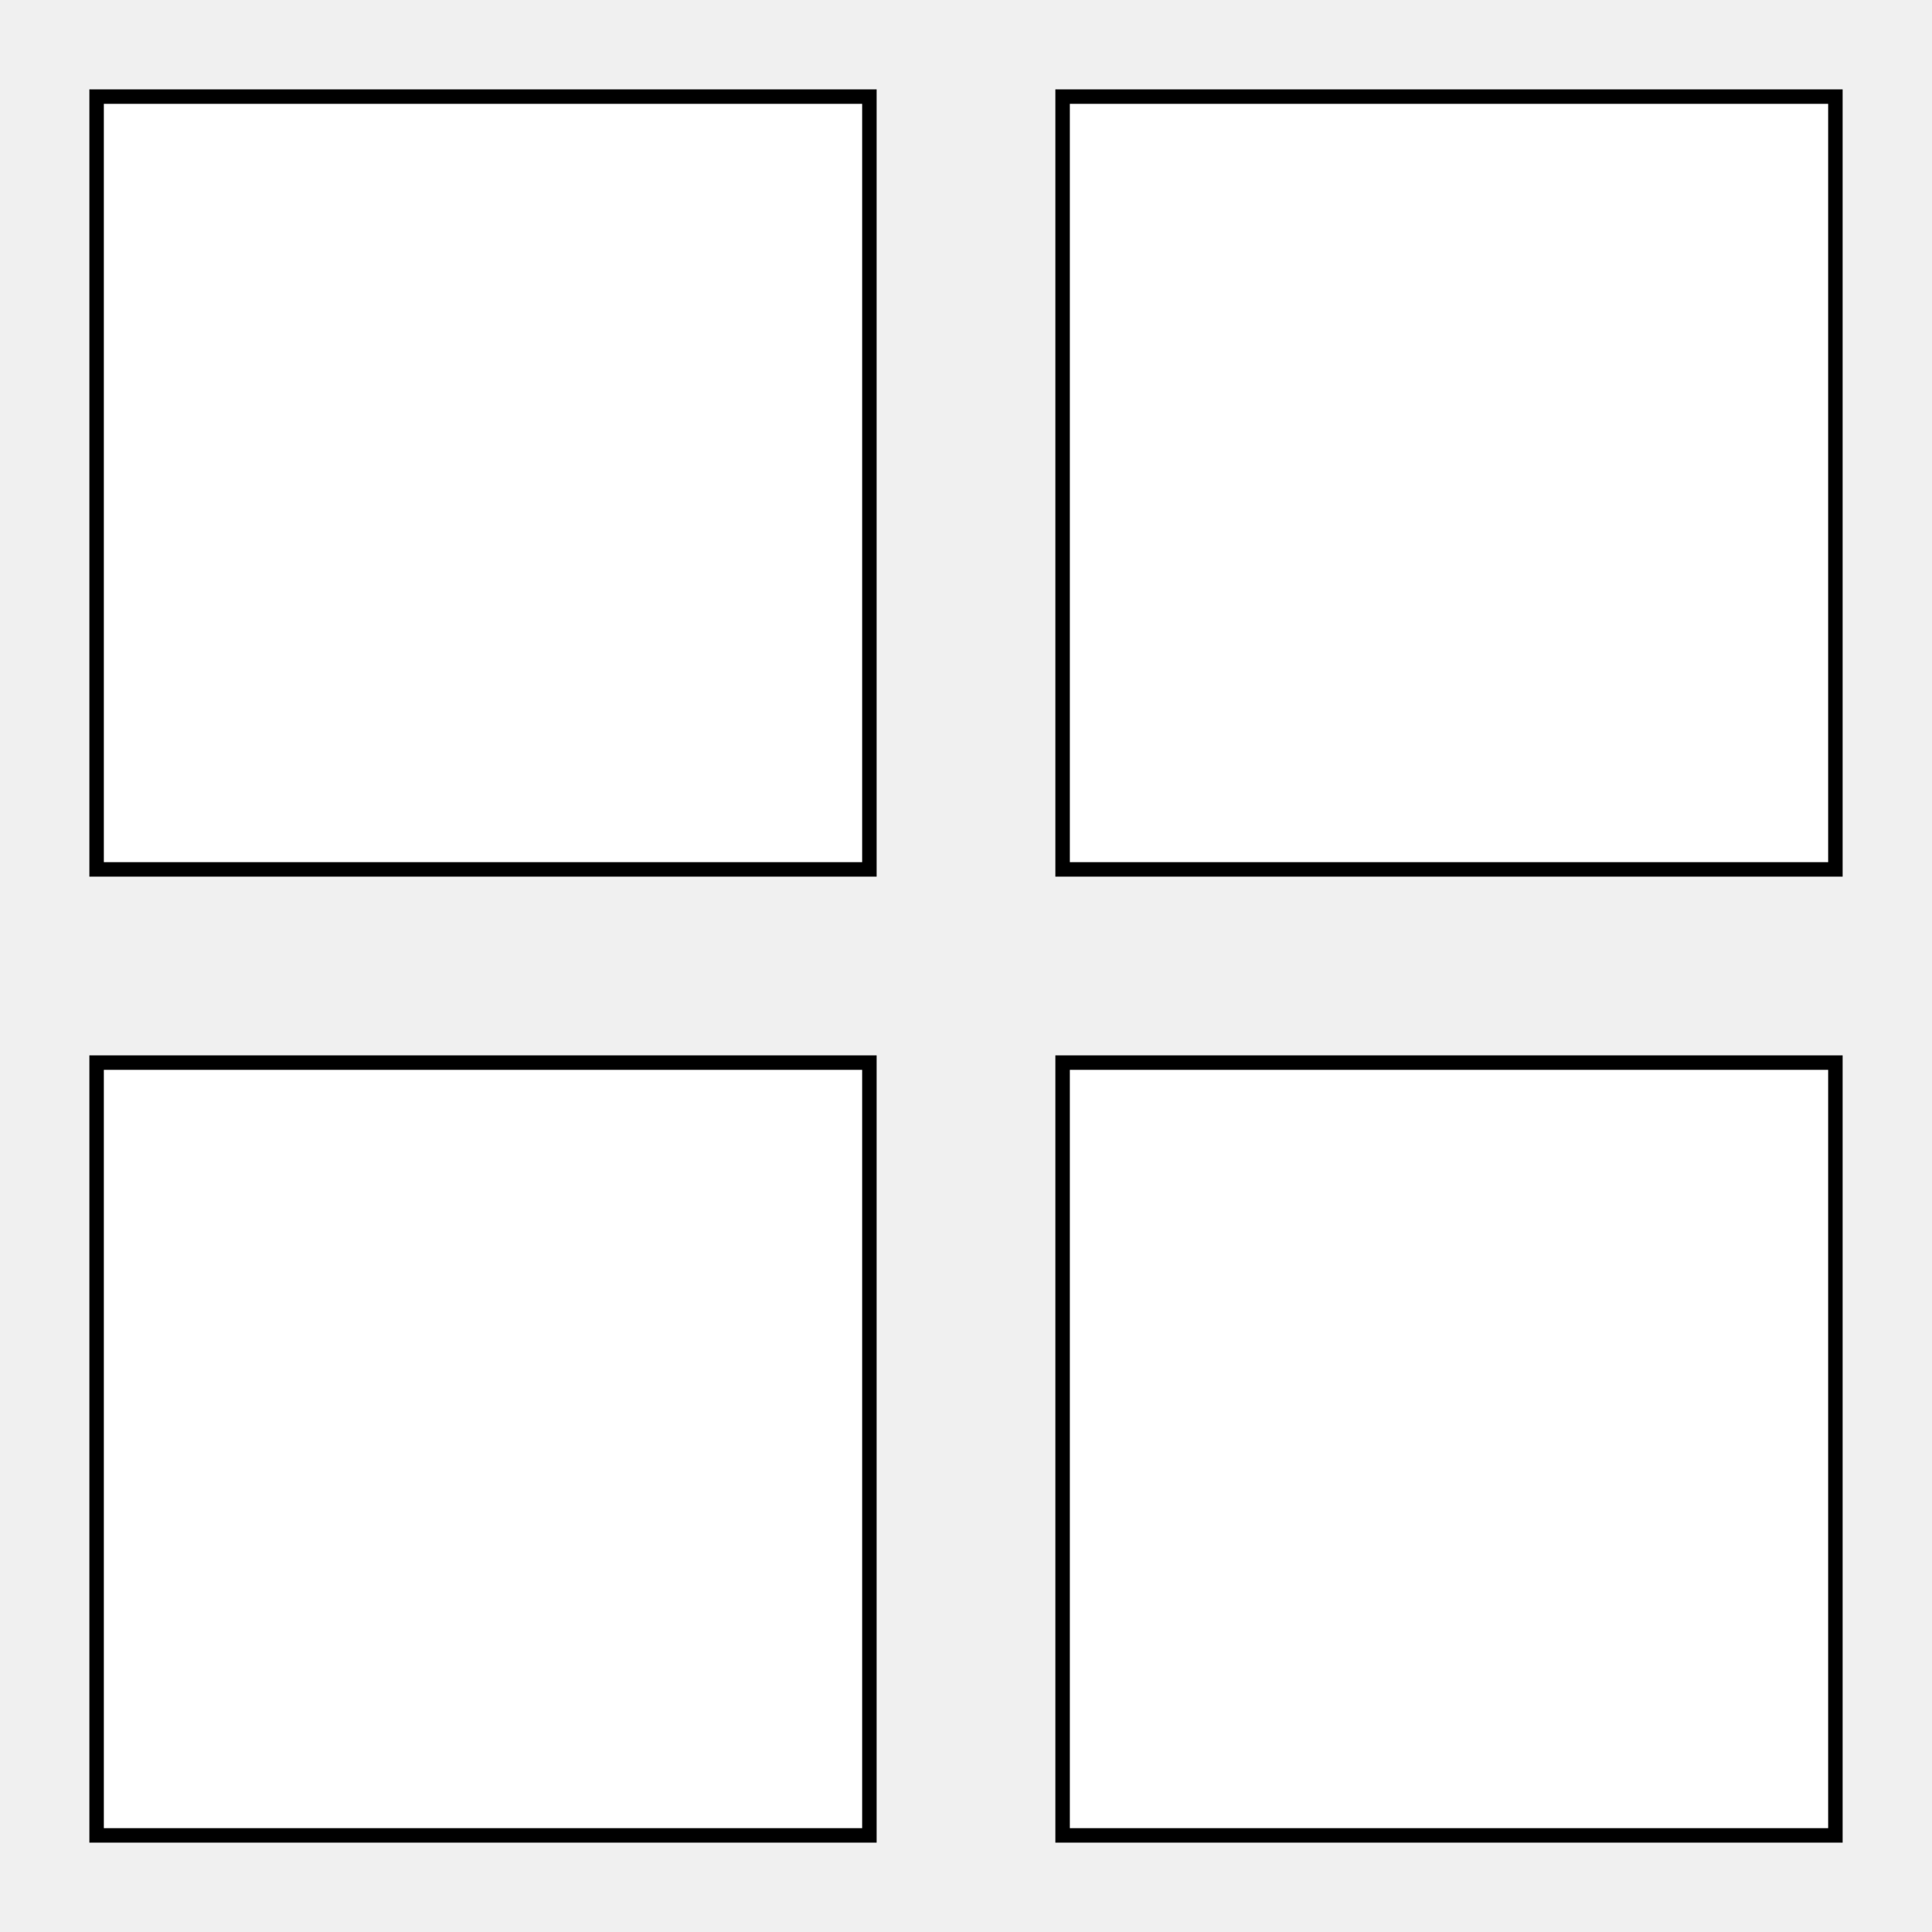
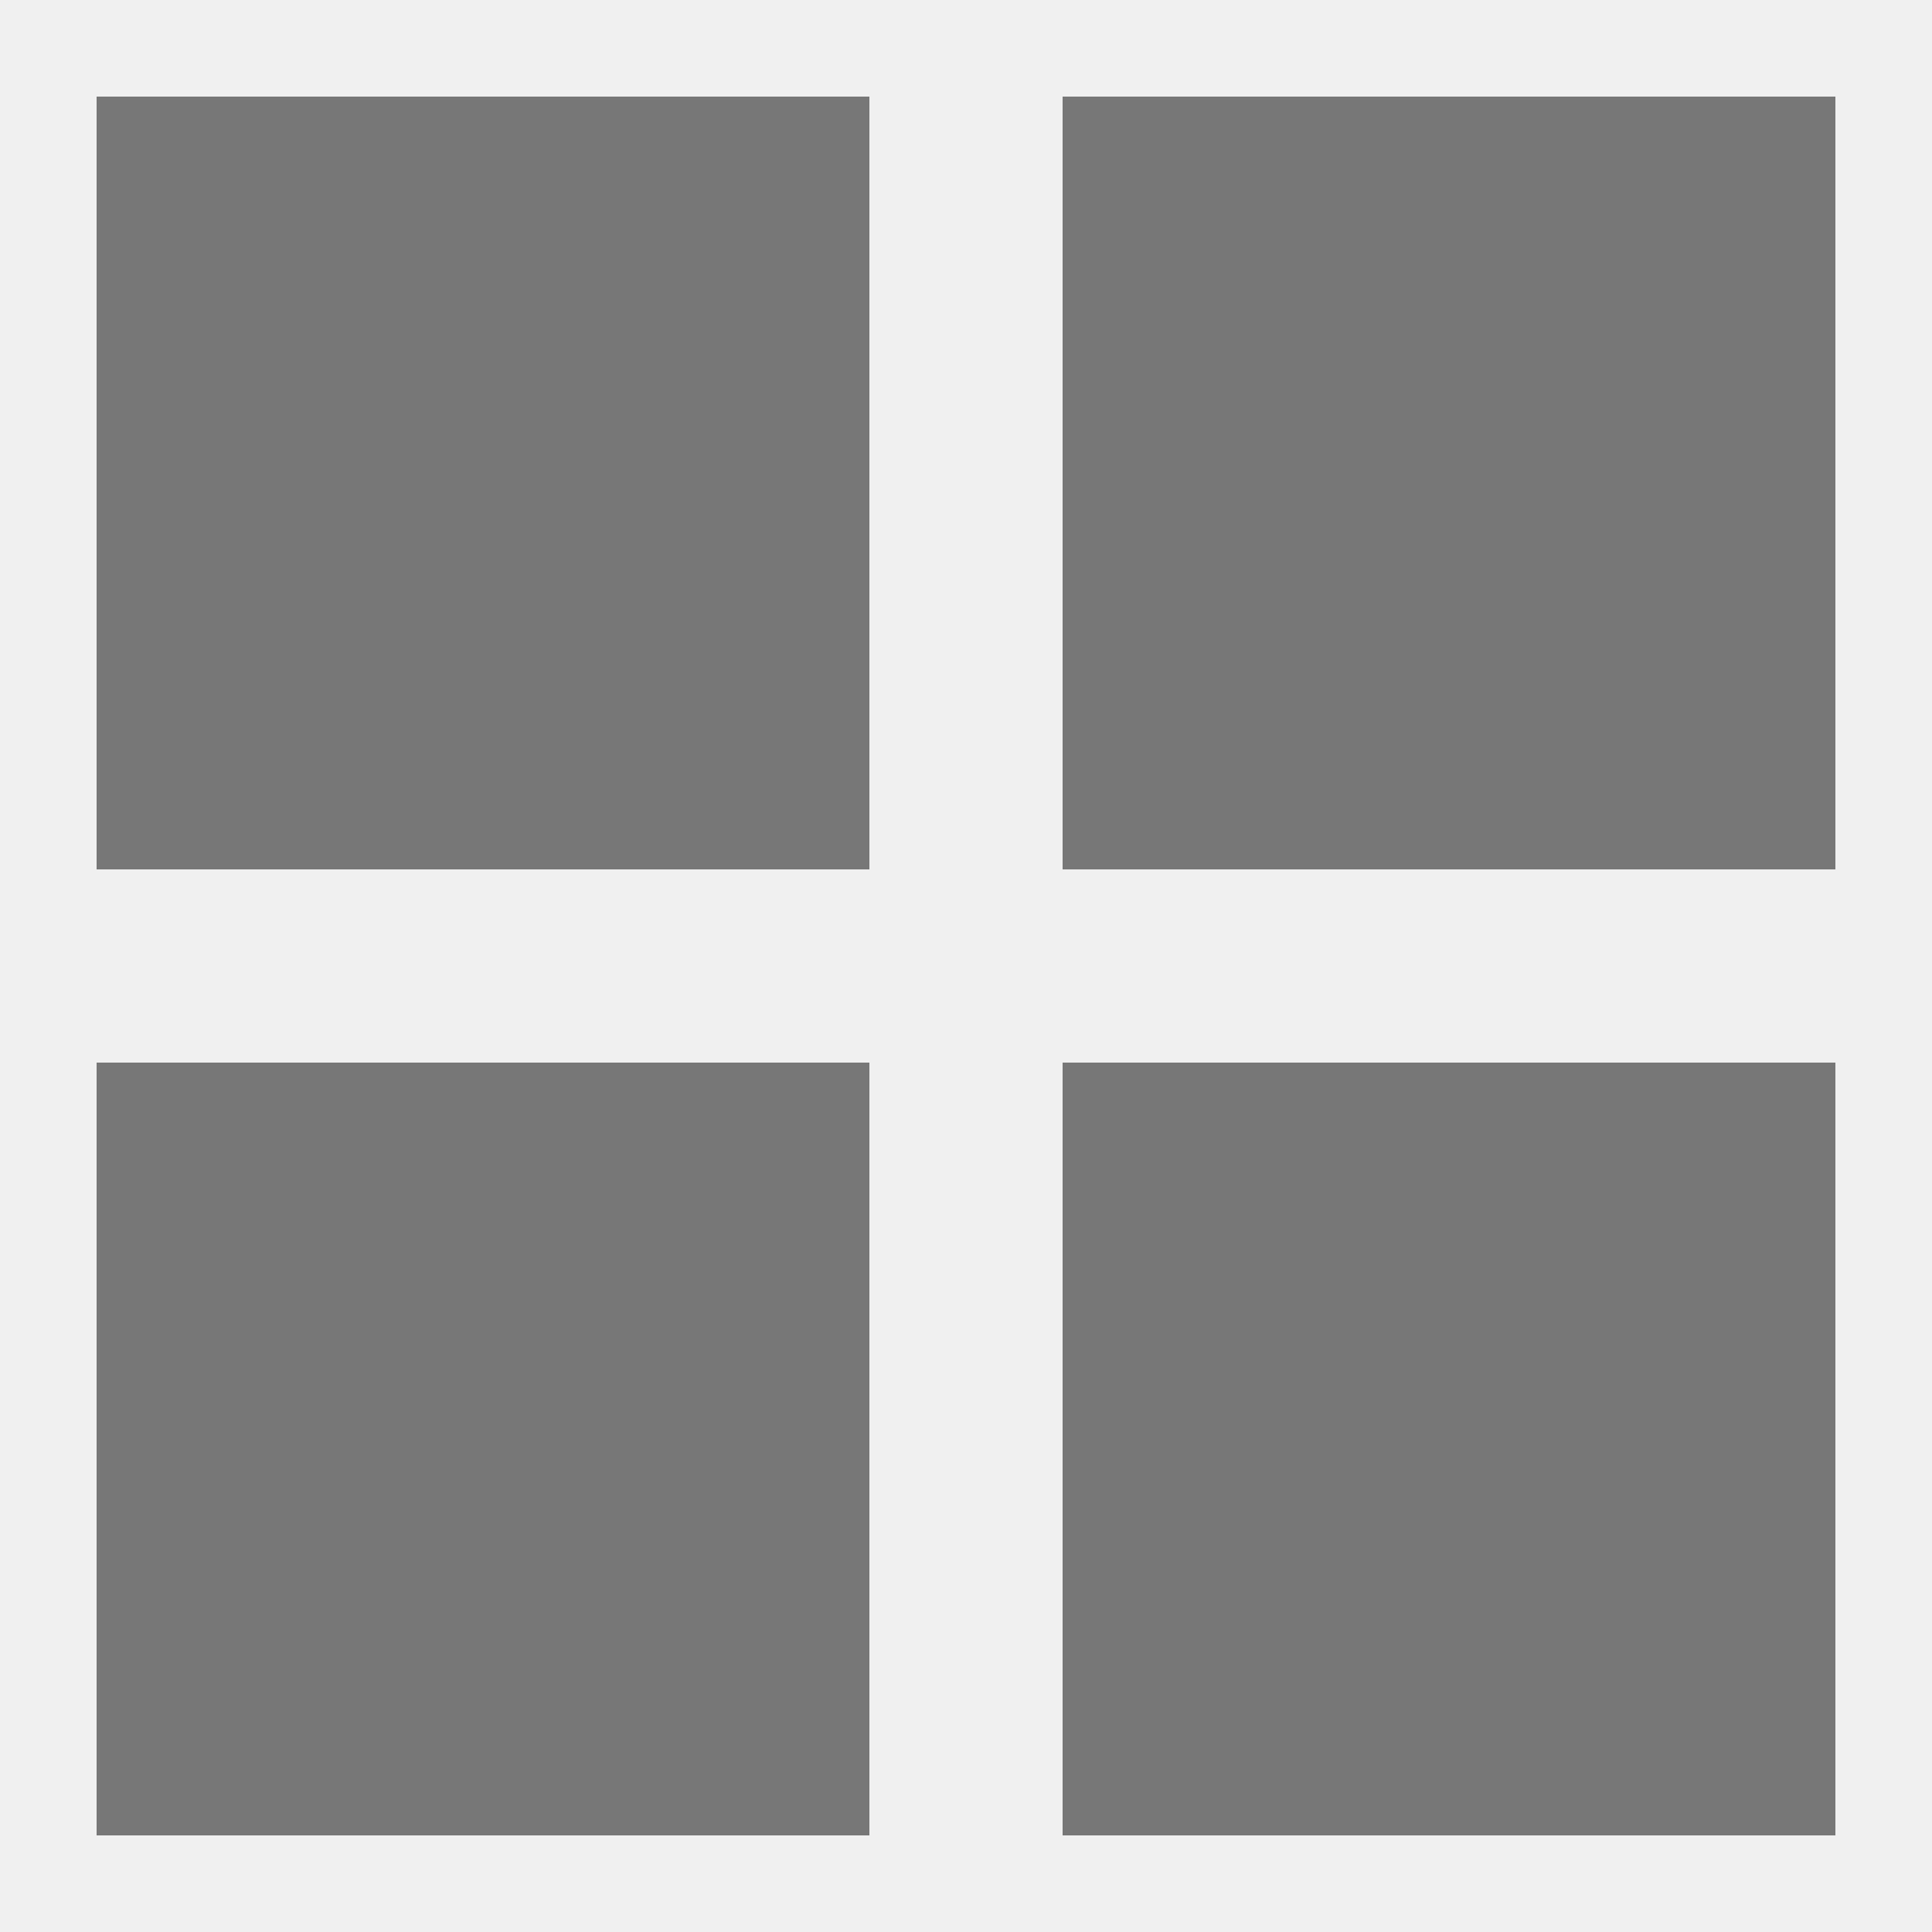
<svg xmlns="http://www.w3.org/2000/svg" width="200" height="200">
  <g>
-     <rect id="svg_1" height="80" width="80" y="10" x="10" stroke-width="1.5" stroke="#000" fill="#FFFFFF" />
-     <rect id="svg_2" height="80" width="80" y="10" x="110" stroke-width="1.5" stroke="#000" fill="#FFFFFF" />
-     <rect id="svg_5" height="80" width="80" y="110" x="10" stroke-width="1.5" stroke="#000" fill="#FFFFFF" />
-     <rect id="svg_6" height="80" width="80" y="110" x="110" stroke-width="1.5" stroke="#000" fill="#FFFFFF" />
+     <rect id="svg_1" height="80" width="80" y="10" x="10" stroke-width="0" fill="#777777" />
+     <rect id="svg_2" height="80" width="80" y="10" x="110" stroke-width="0" fill="#777777" />
+     <rect id="svg_5" height="80" width="80" y="110" x="10" stroke-width="0" fill="#777777" />
+     <rect id="svg_6" height="80" width="80" y="110" x="110" stroke-width="0" fill="#777777" />
  </g>
</svg>
